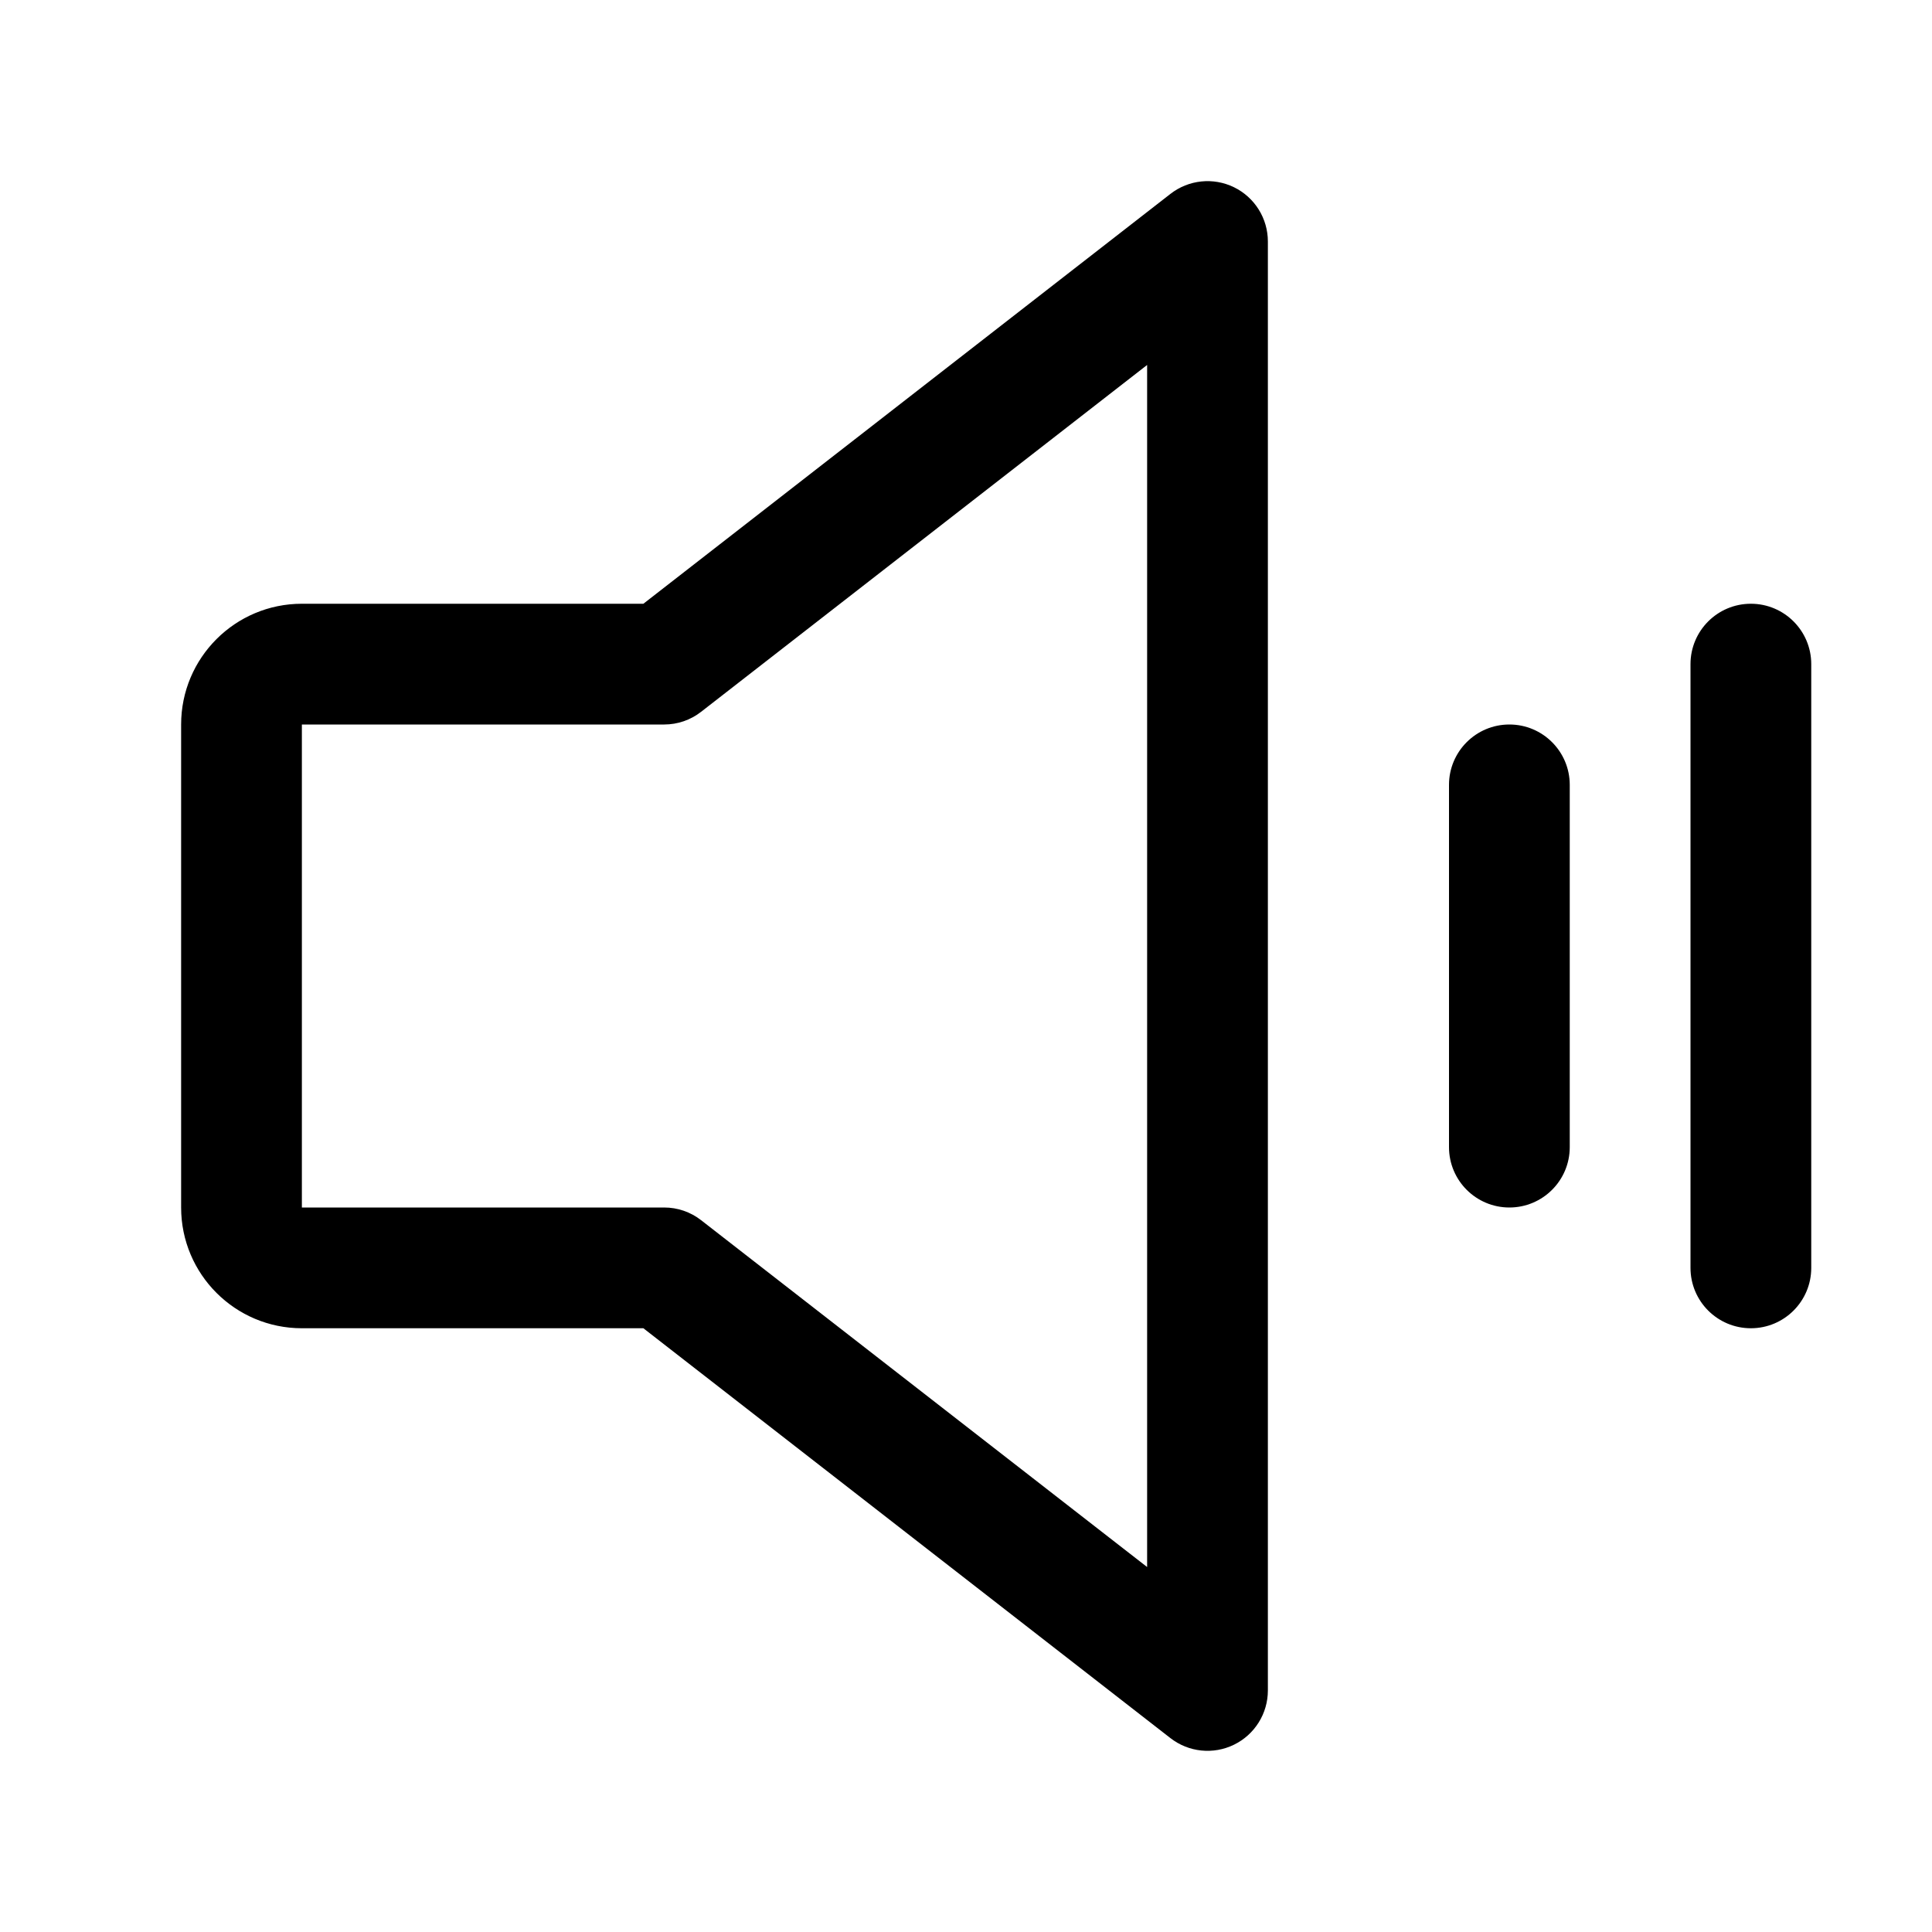
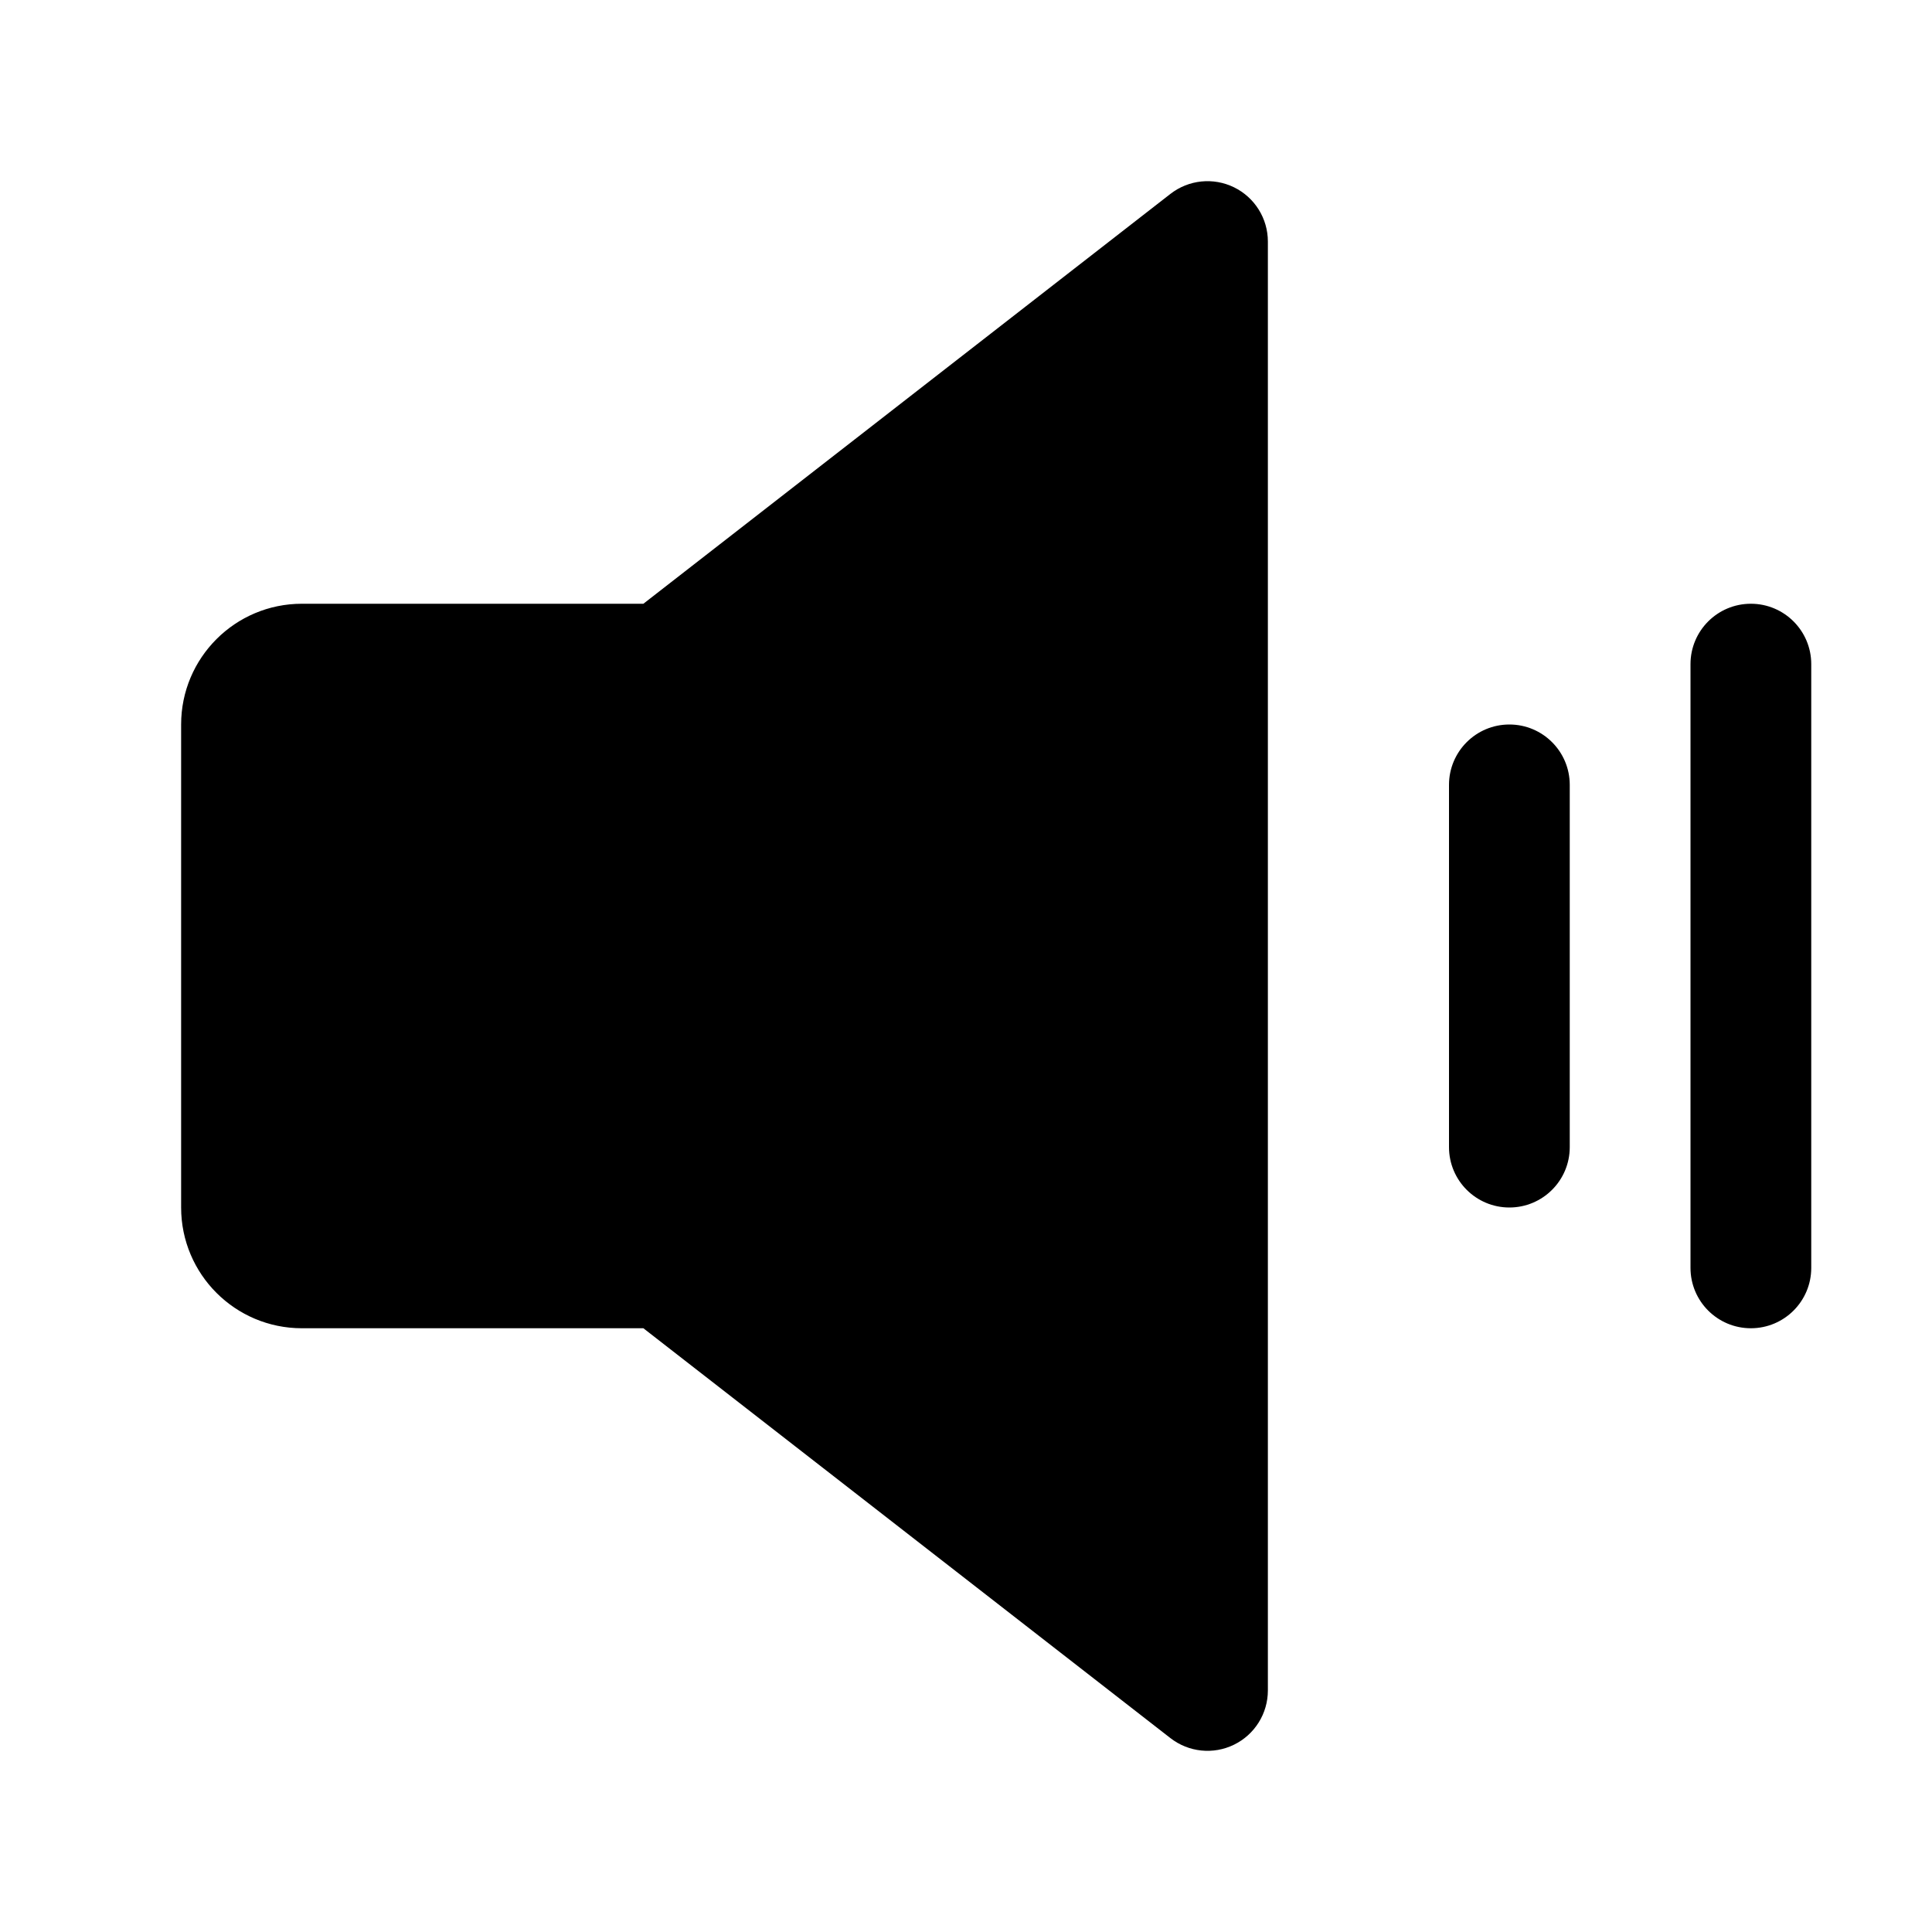
<svg xmlns="http://www.w3.org/2000/svg" viewBox="0 0 256 256" fill="currentColor">
-   <path d="M163.51,24.81a8,8,0,0,0-8.42.88L85.25,80H40A16,16,0,0,0,24,96v64a16,16,0,0,0,16,16H85.25l69.84,54.31A8,8,0,0,0,168,224V32A8,8,0,0,0,163.51,24.81ZM152,207.64,92.91,161.69A7.94,7.94,0,0,0,88,160H40V96H88a7.94,7.94,0,0,0,4.91-1.69L152,48.36ZM208,104v48a8,8,0,0,1-16,0V104a8,8,0,0,1,16,0Zm32-16v80a8,8,0,0,1-16,0V88a8,8,0,0,1,16,0Z" />
+   <path d="M168,32V224a8,8,0,0,1-12.91,6.31L85.25,176H40a16,16,0,0,1-16-16V96A16,16,0,0,1,40,80H85.25l69.84-54.31A8,8,0,0,1,168,32Zm32,64a8,8,0,0,0-8,8v48a8,8,0,0,0,16,0V104A8,8,0,0,0,200,96Zm32-16a8,8,0,0,0-8,8v80a8,8,0,0,0,16,0V88A8,8,0,0,0,232,80Z" />
</svg>
